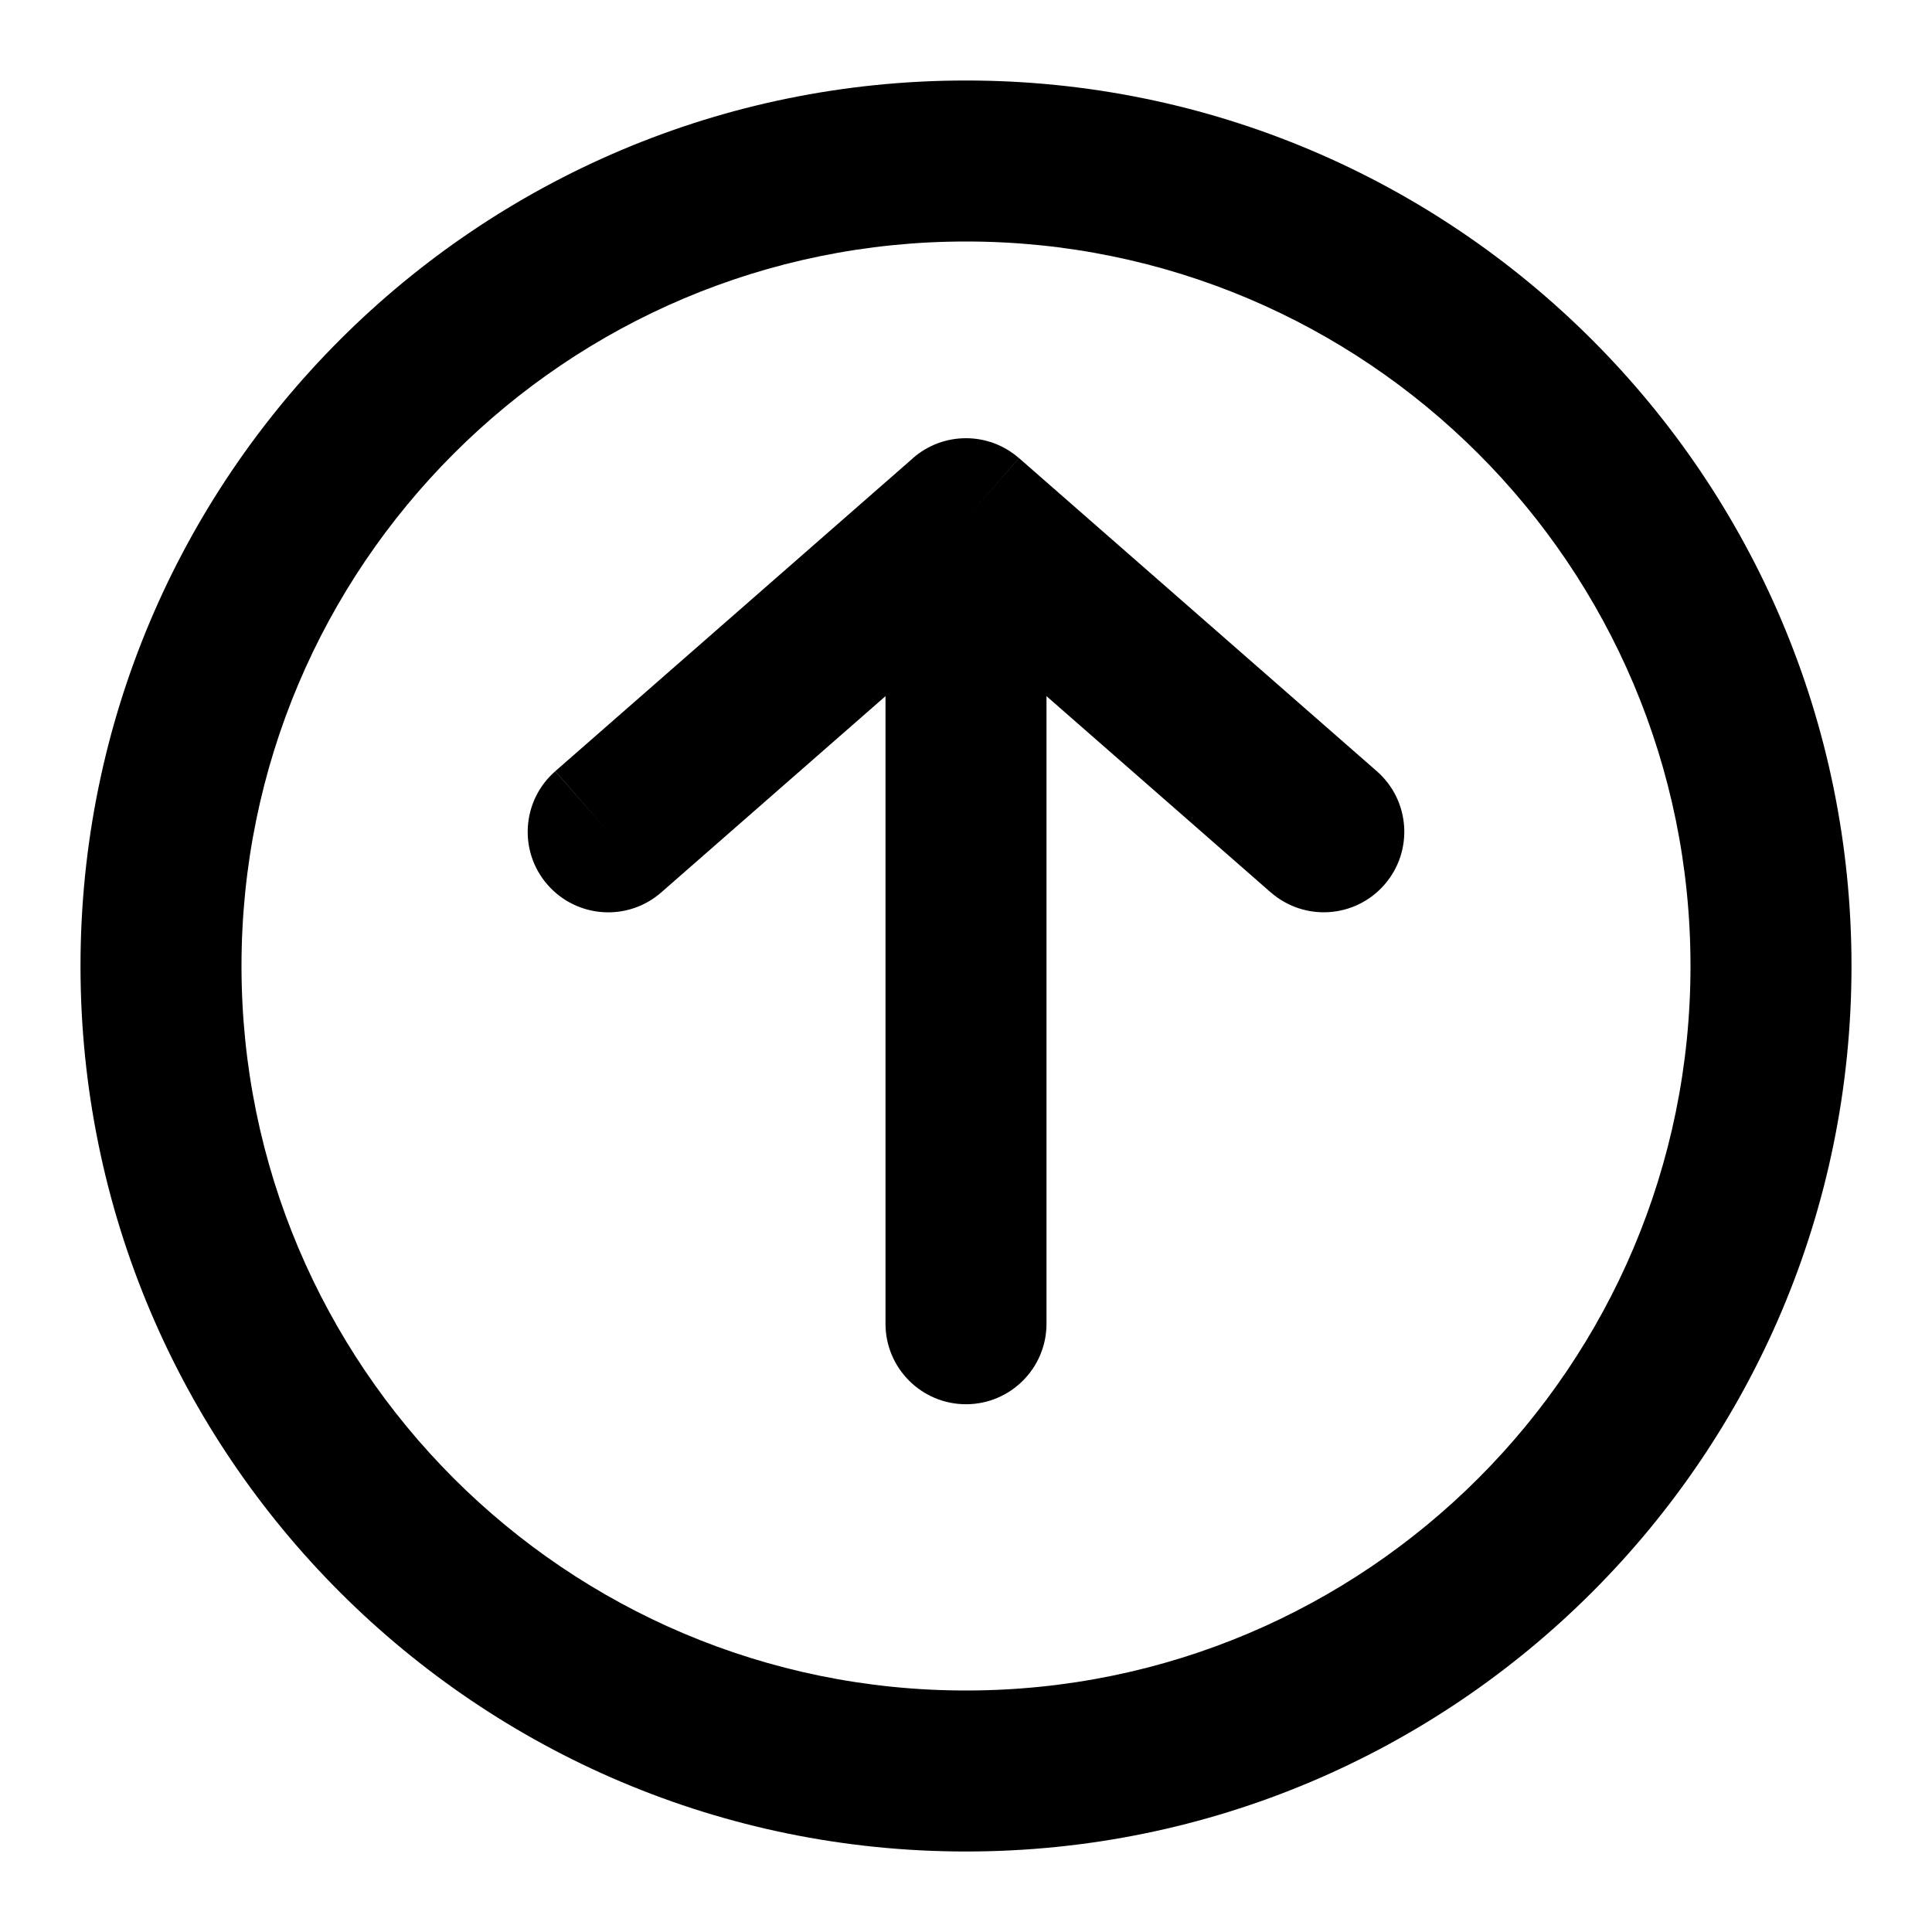
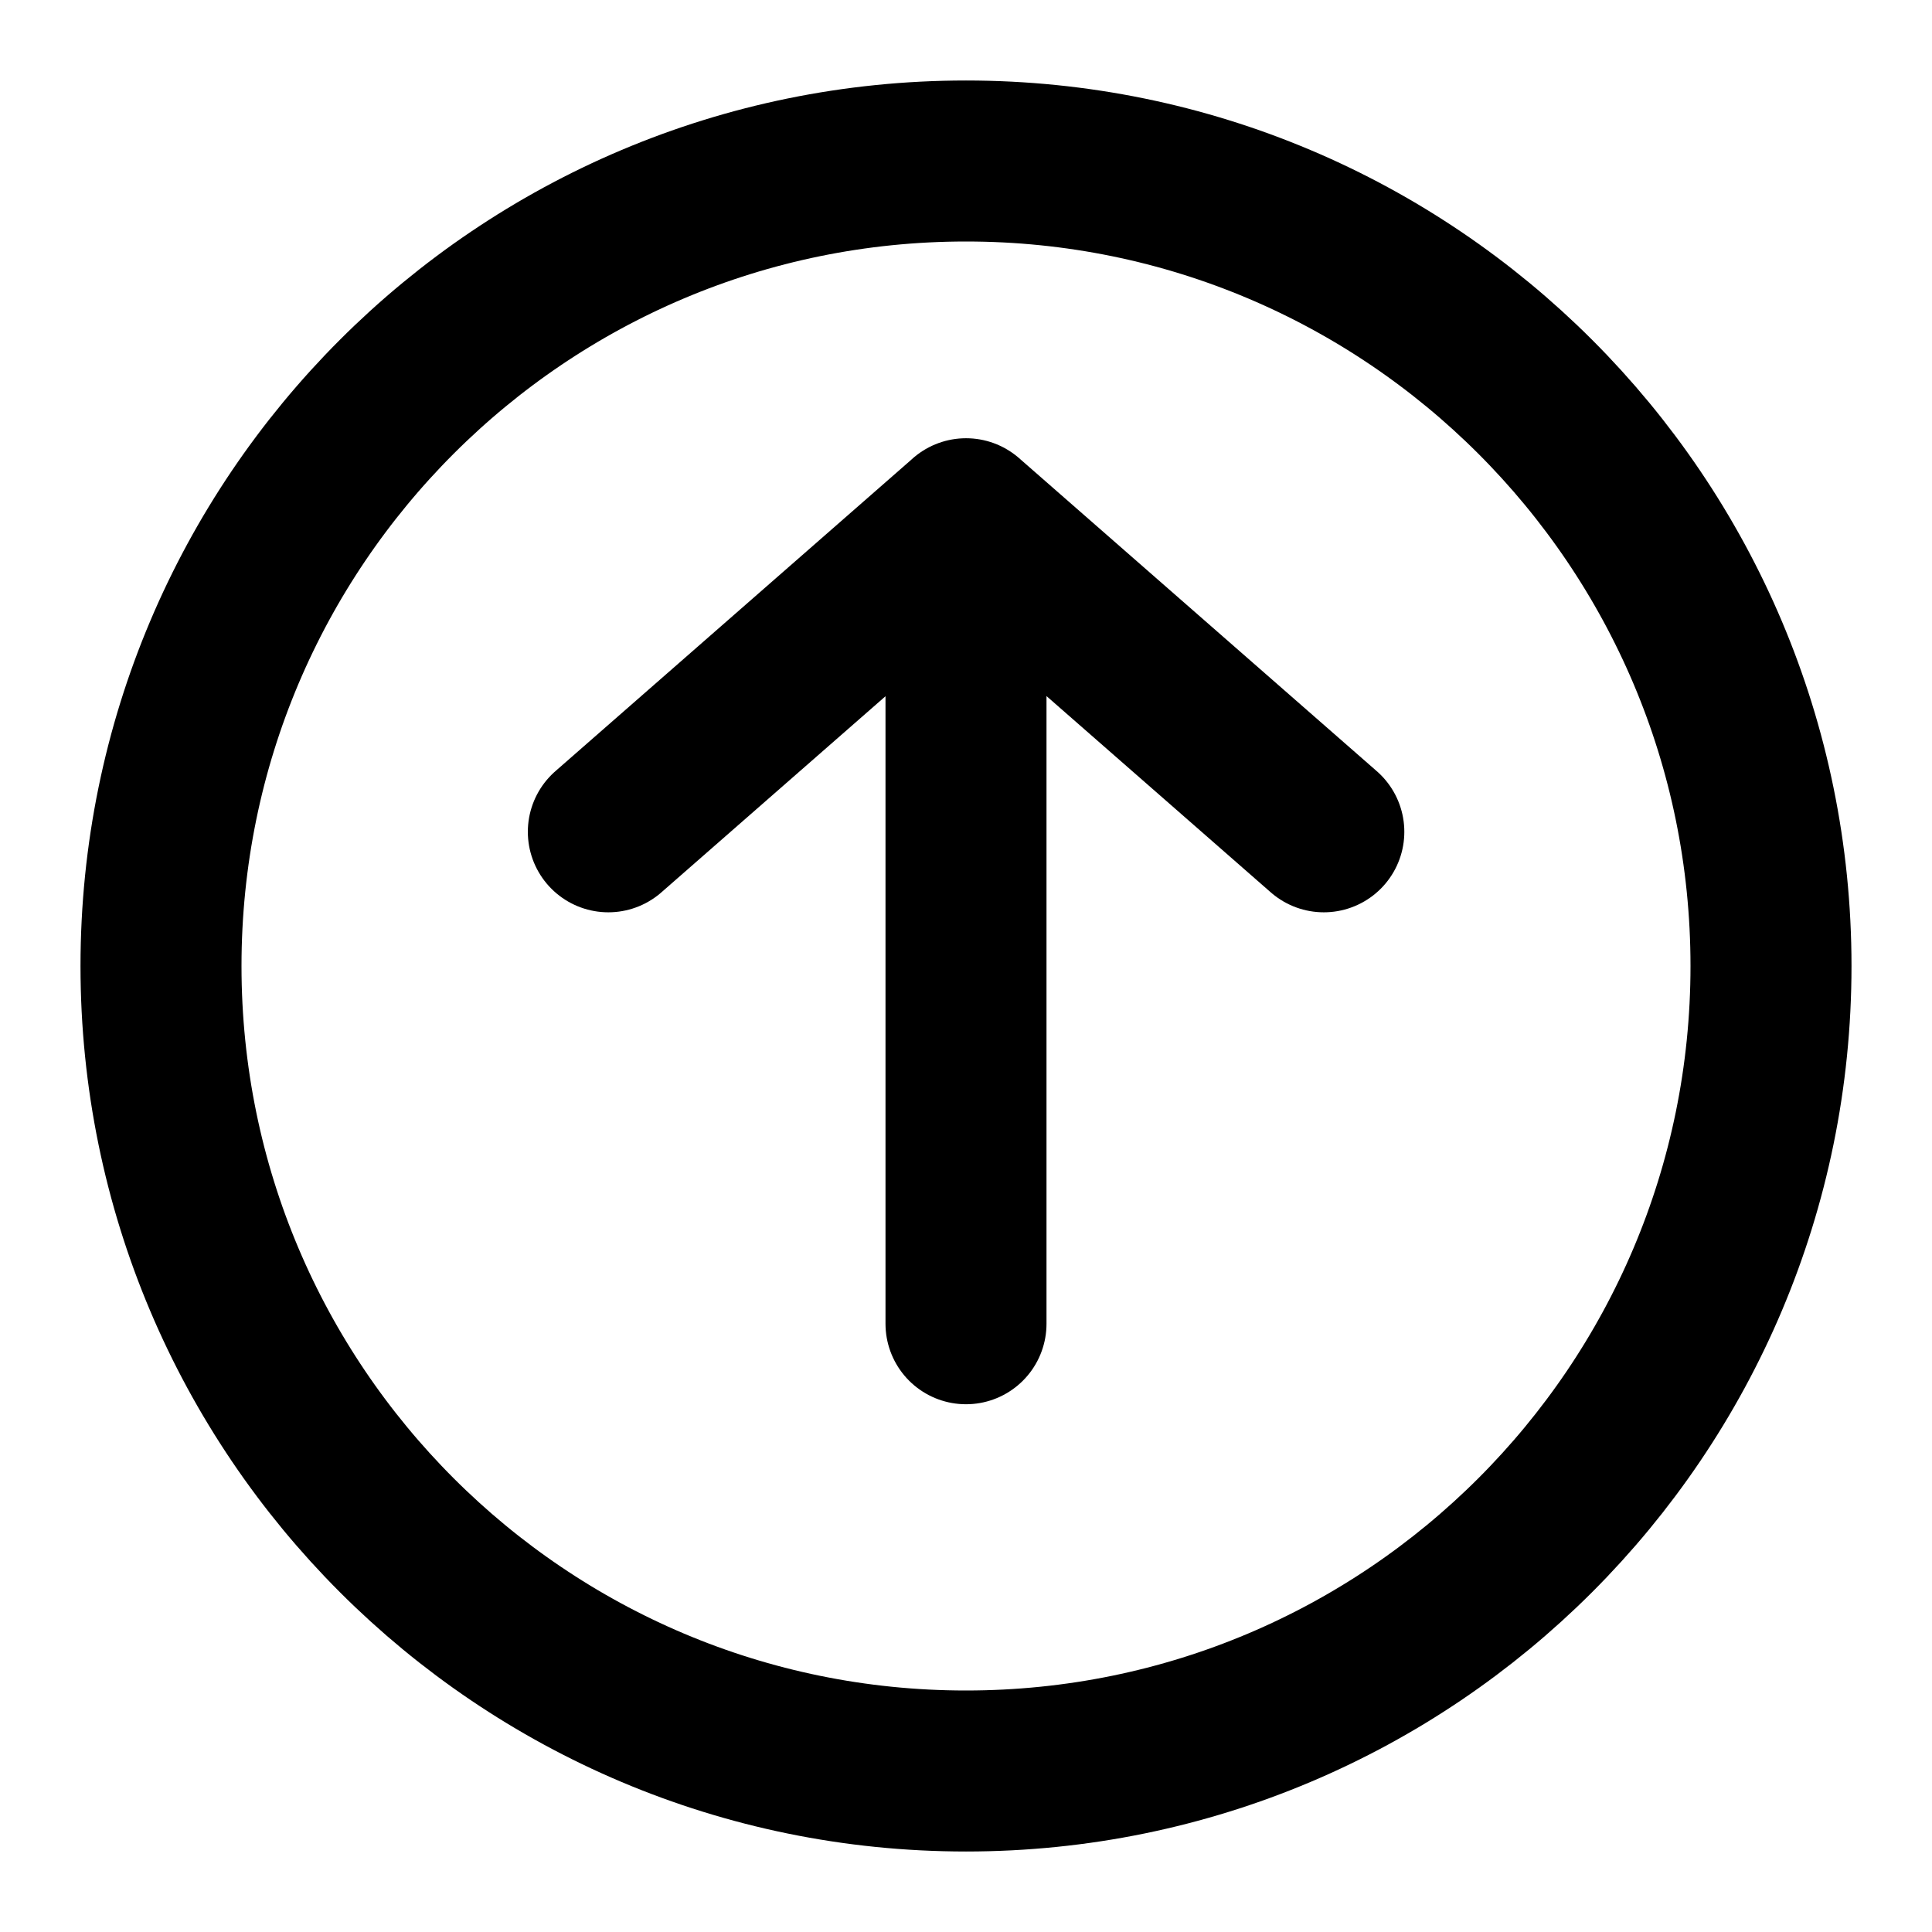
<svg xmlns="http://www.w3.org/2000/svg" fill="none" viewBox="0 0 24 24">
-   <path fill="currentColor" d="M6.897 9.581c-.416.364-.458.996-.094 1.411s.995.458 1.411.094l-.658-.753zM12 6.444l.658-.753a1 1 0 0 0-1.317 0zm3.786 4.641c.416.364 1.047.322 1.411-.094s.322-1.047-.094-1.411l-.659.752zM11 16.444c0 .552.448 1 1 1s1-.448 1-1h-2M22 12h-1c0 4.971-4.029 9-9 9v2c6.075 0 11-4.925 11-11zM12 22v-1c-4.971 0-9-4.029-9-9H1c0 6.075 4.925 11 11 11zM2 12h1c0-4.971 4.029-9 9-9V1C5.925 1 1 5.925 1 12zM12 2v1c4.971 0 9 4.029 9 9h2c0-6.075-4.925-11-11-11zm-4.444 8.333.658.753 4.444-3.889L12 6.444l-.658-.753-4.444 3.889zM12 6.444l-.658.753 4.444 3.889.658-.753.659-.753-4.444-3.889zm0 0h-1v10h2v-10z" />
+   <path stroke="currentColor" stroke-linecap="round" stroke-width="2" d="M12 22c5.523 0 10-4.477 10-10S17.523 2 12 2 2 6.477 2 12s4.477 10 10 10Z" />
+   <path stroke="currentColor" stroke-linecap="round" stroke-linejoin="round" stroke-width="2" d="m16.445 10.333-4.444-3.889-4.444 3.889M12 6.444v10" />
</svg>
